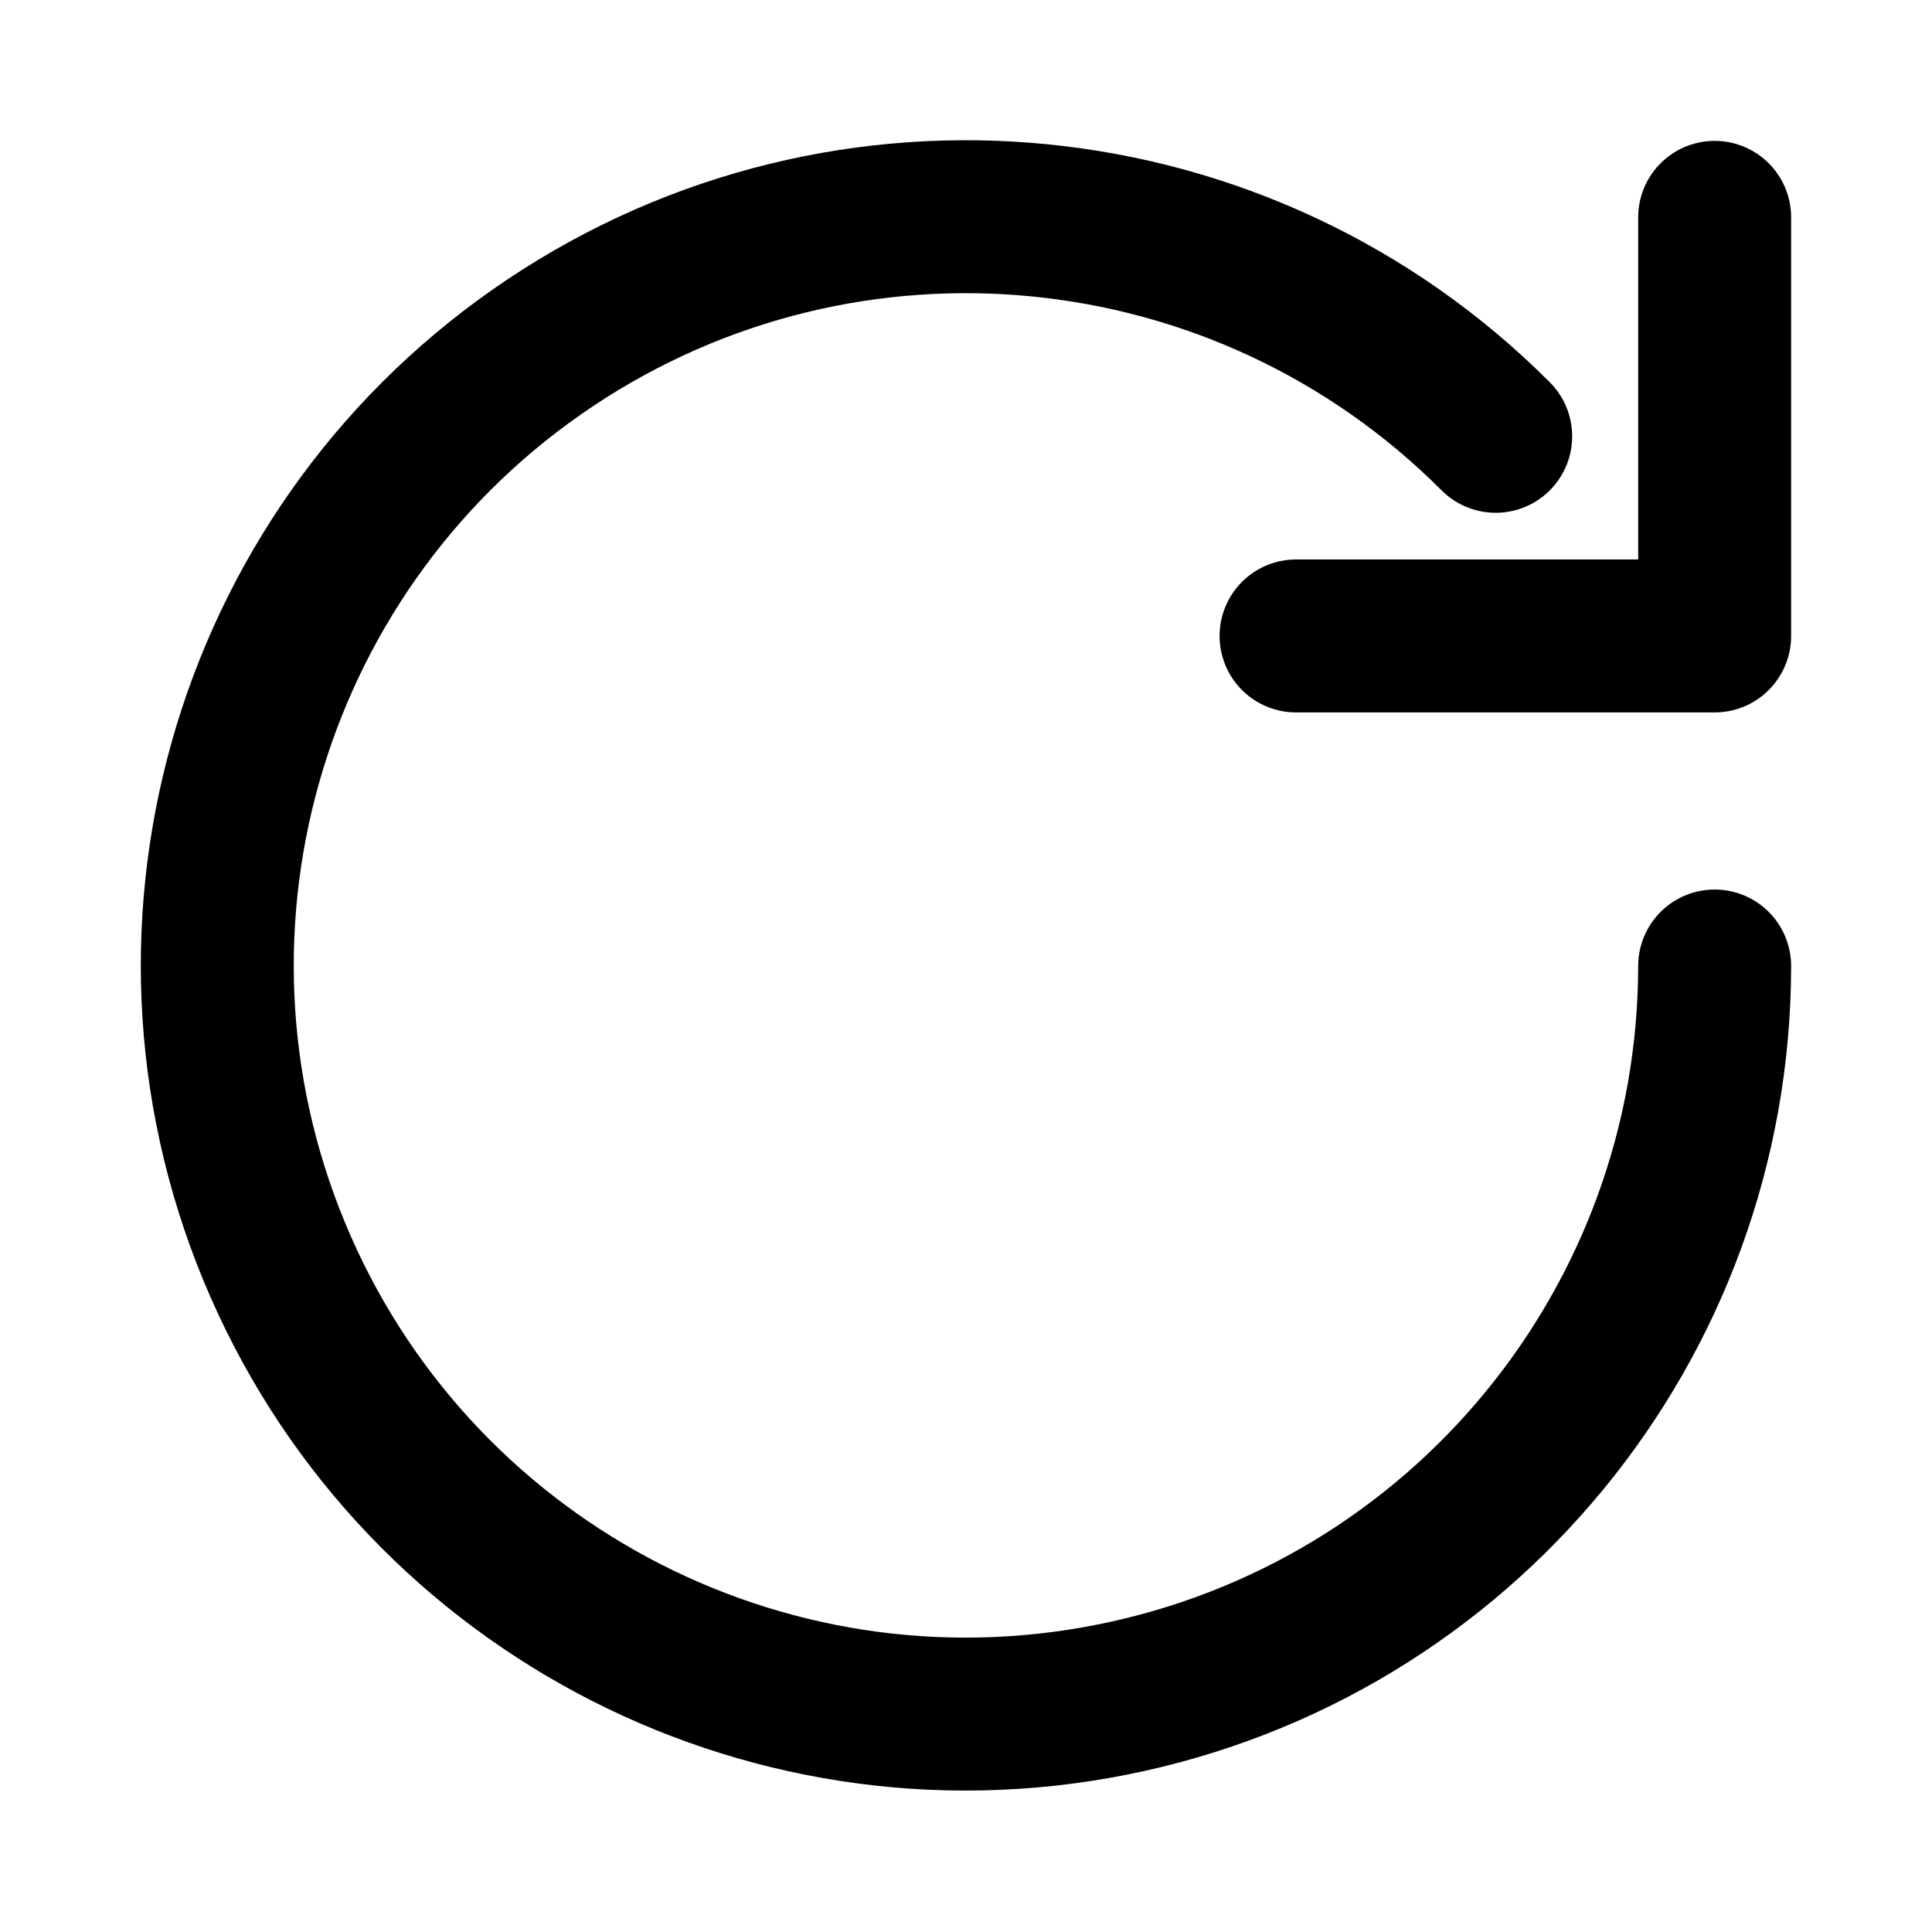
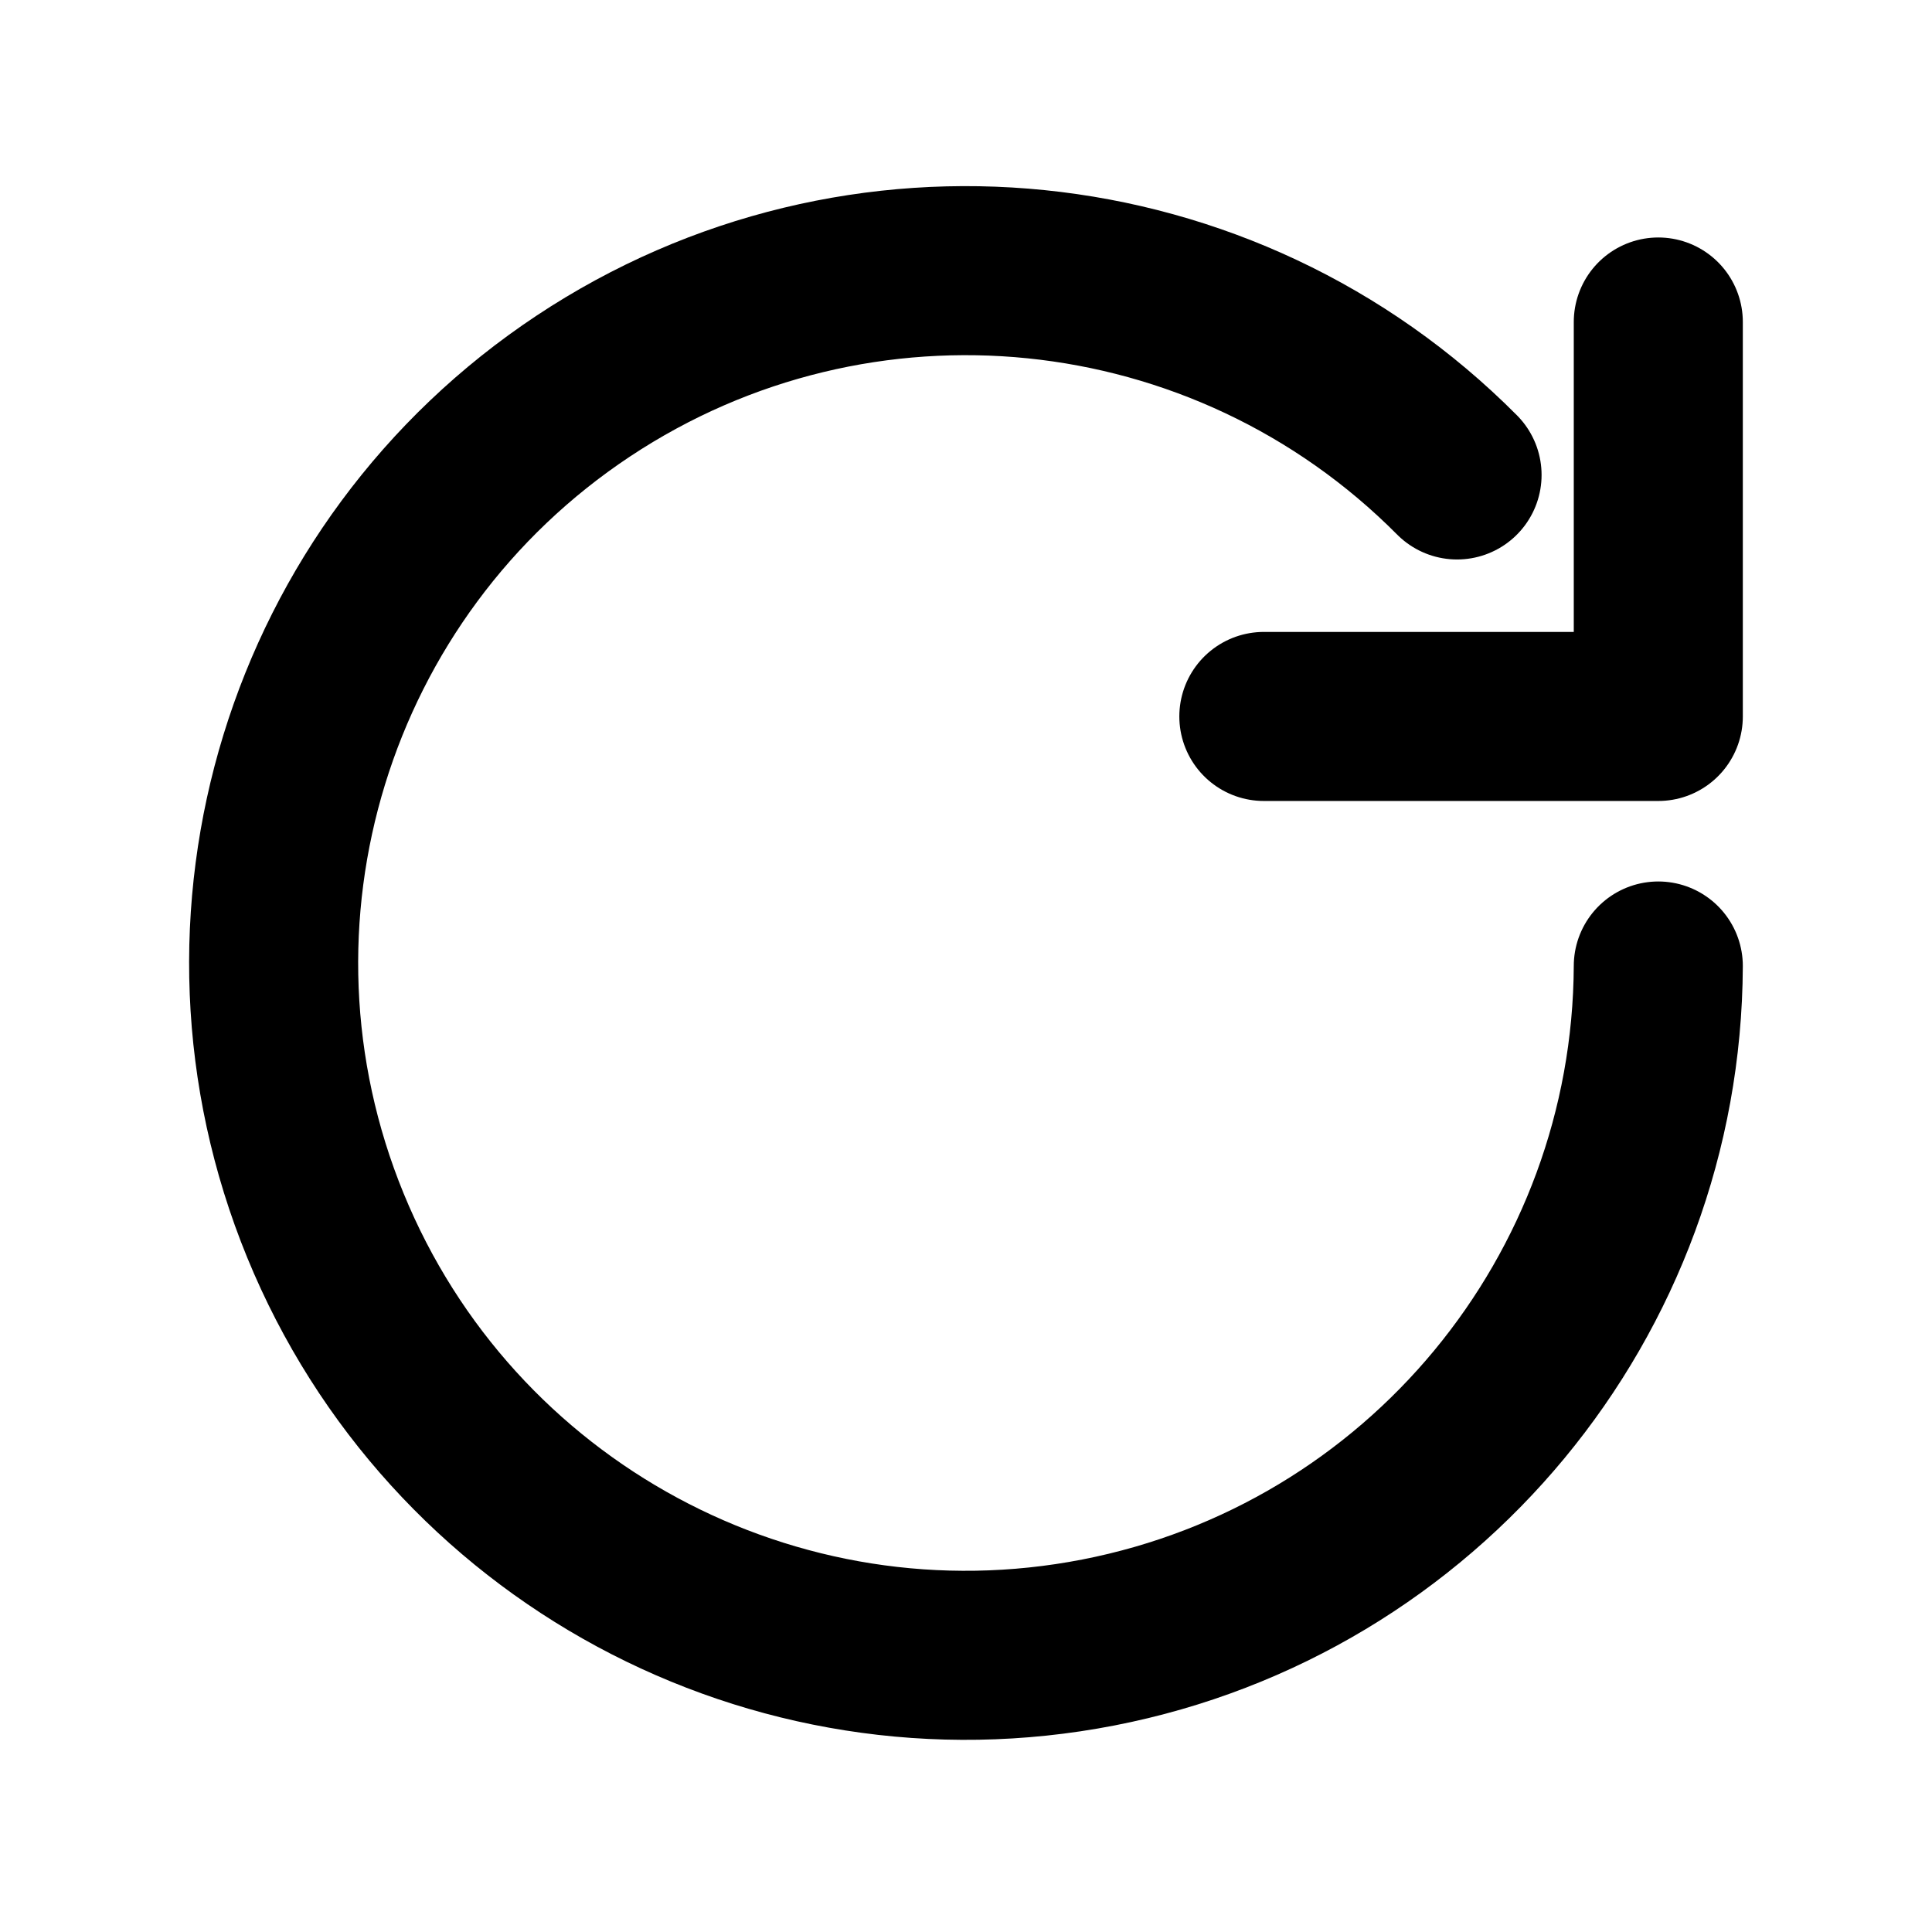
- <svg xmlns="http://www.w3.org/2000/svg" width="24" height="24" viewBox="0 0 24 24" fill="none" stroke="currentColor" stroke-width="1.9" stroke-linecap="round" stroke-linejoin="round">
-   <path d="M21.3 12a9.3 9.3 0 1 1-2.72-6.58" />
-   <path d="M21.3 2.7v5.2h-5.2" />
+ <svg xmlns="http://www.w3.org/2000/svg" width="24" height="24" viewBox="0 0 24 24" fill="none" stroke="currentColor" stroke-width="2.1" stroke-linecap="round" stroke-linejoin="round">
+   <path d="M20.6 12a8.6 8.6 0 1 1-2.5-6.1" />
+   <path d="M20.6 4v4.9h-4.9" />
</svg>
